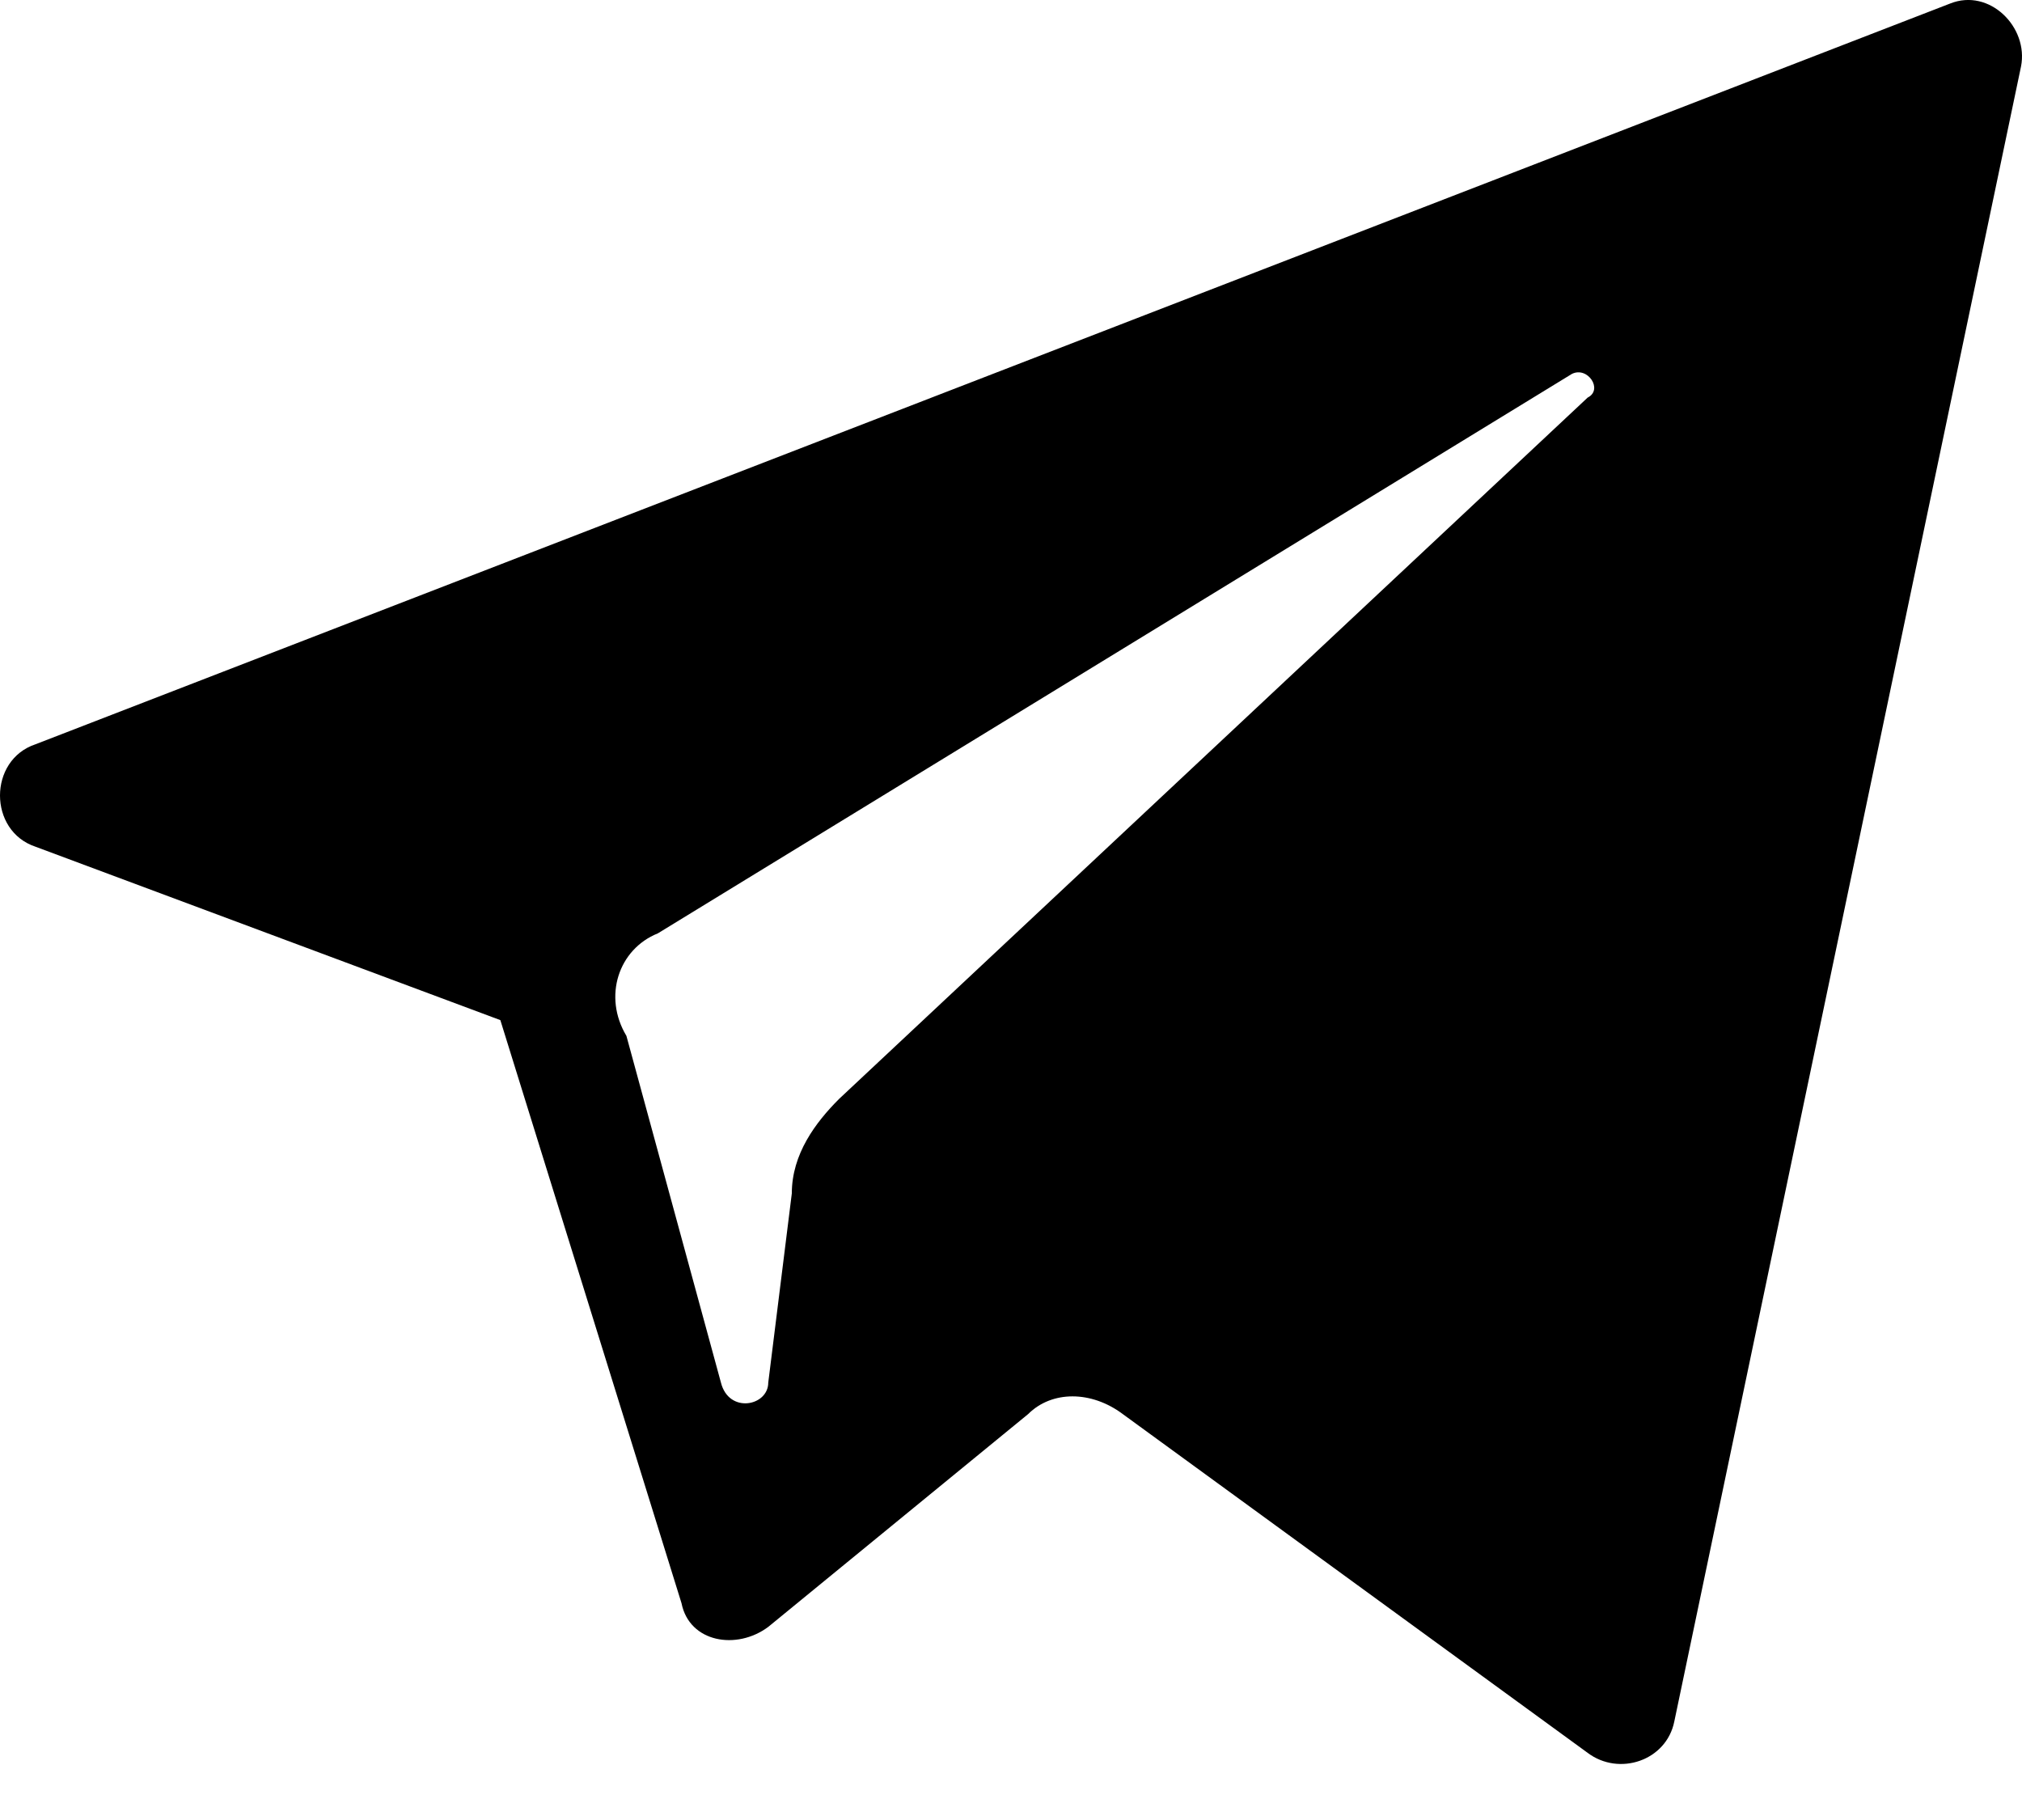
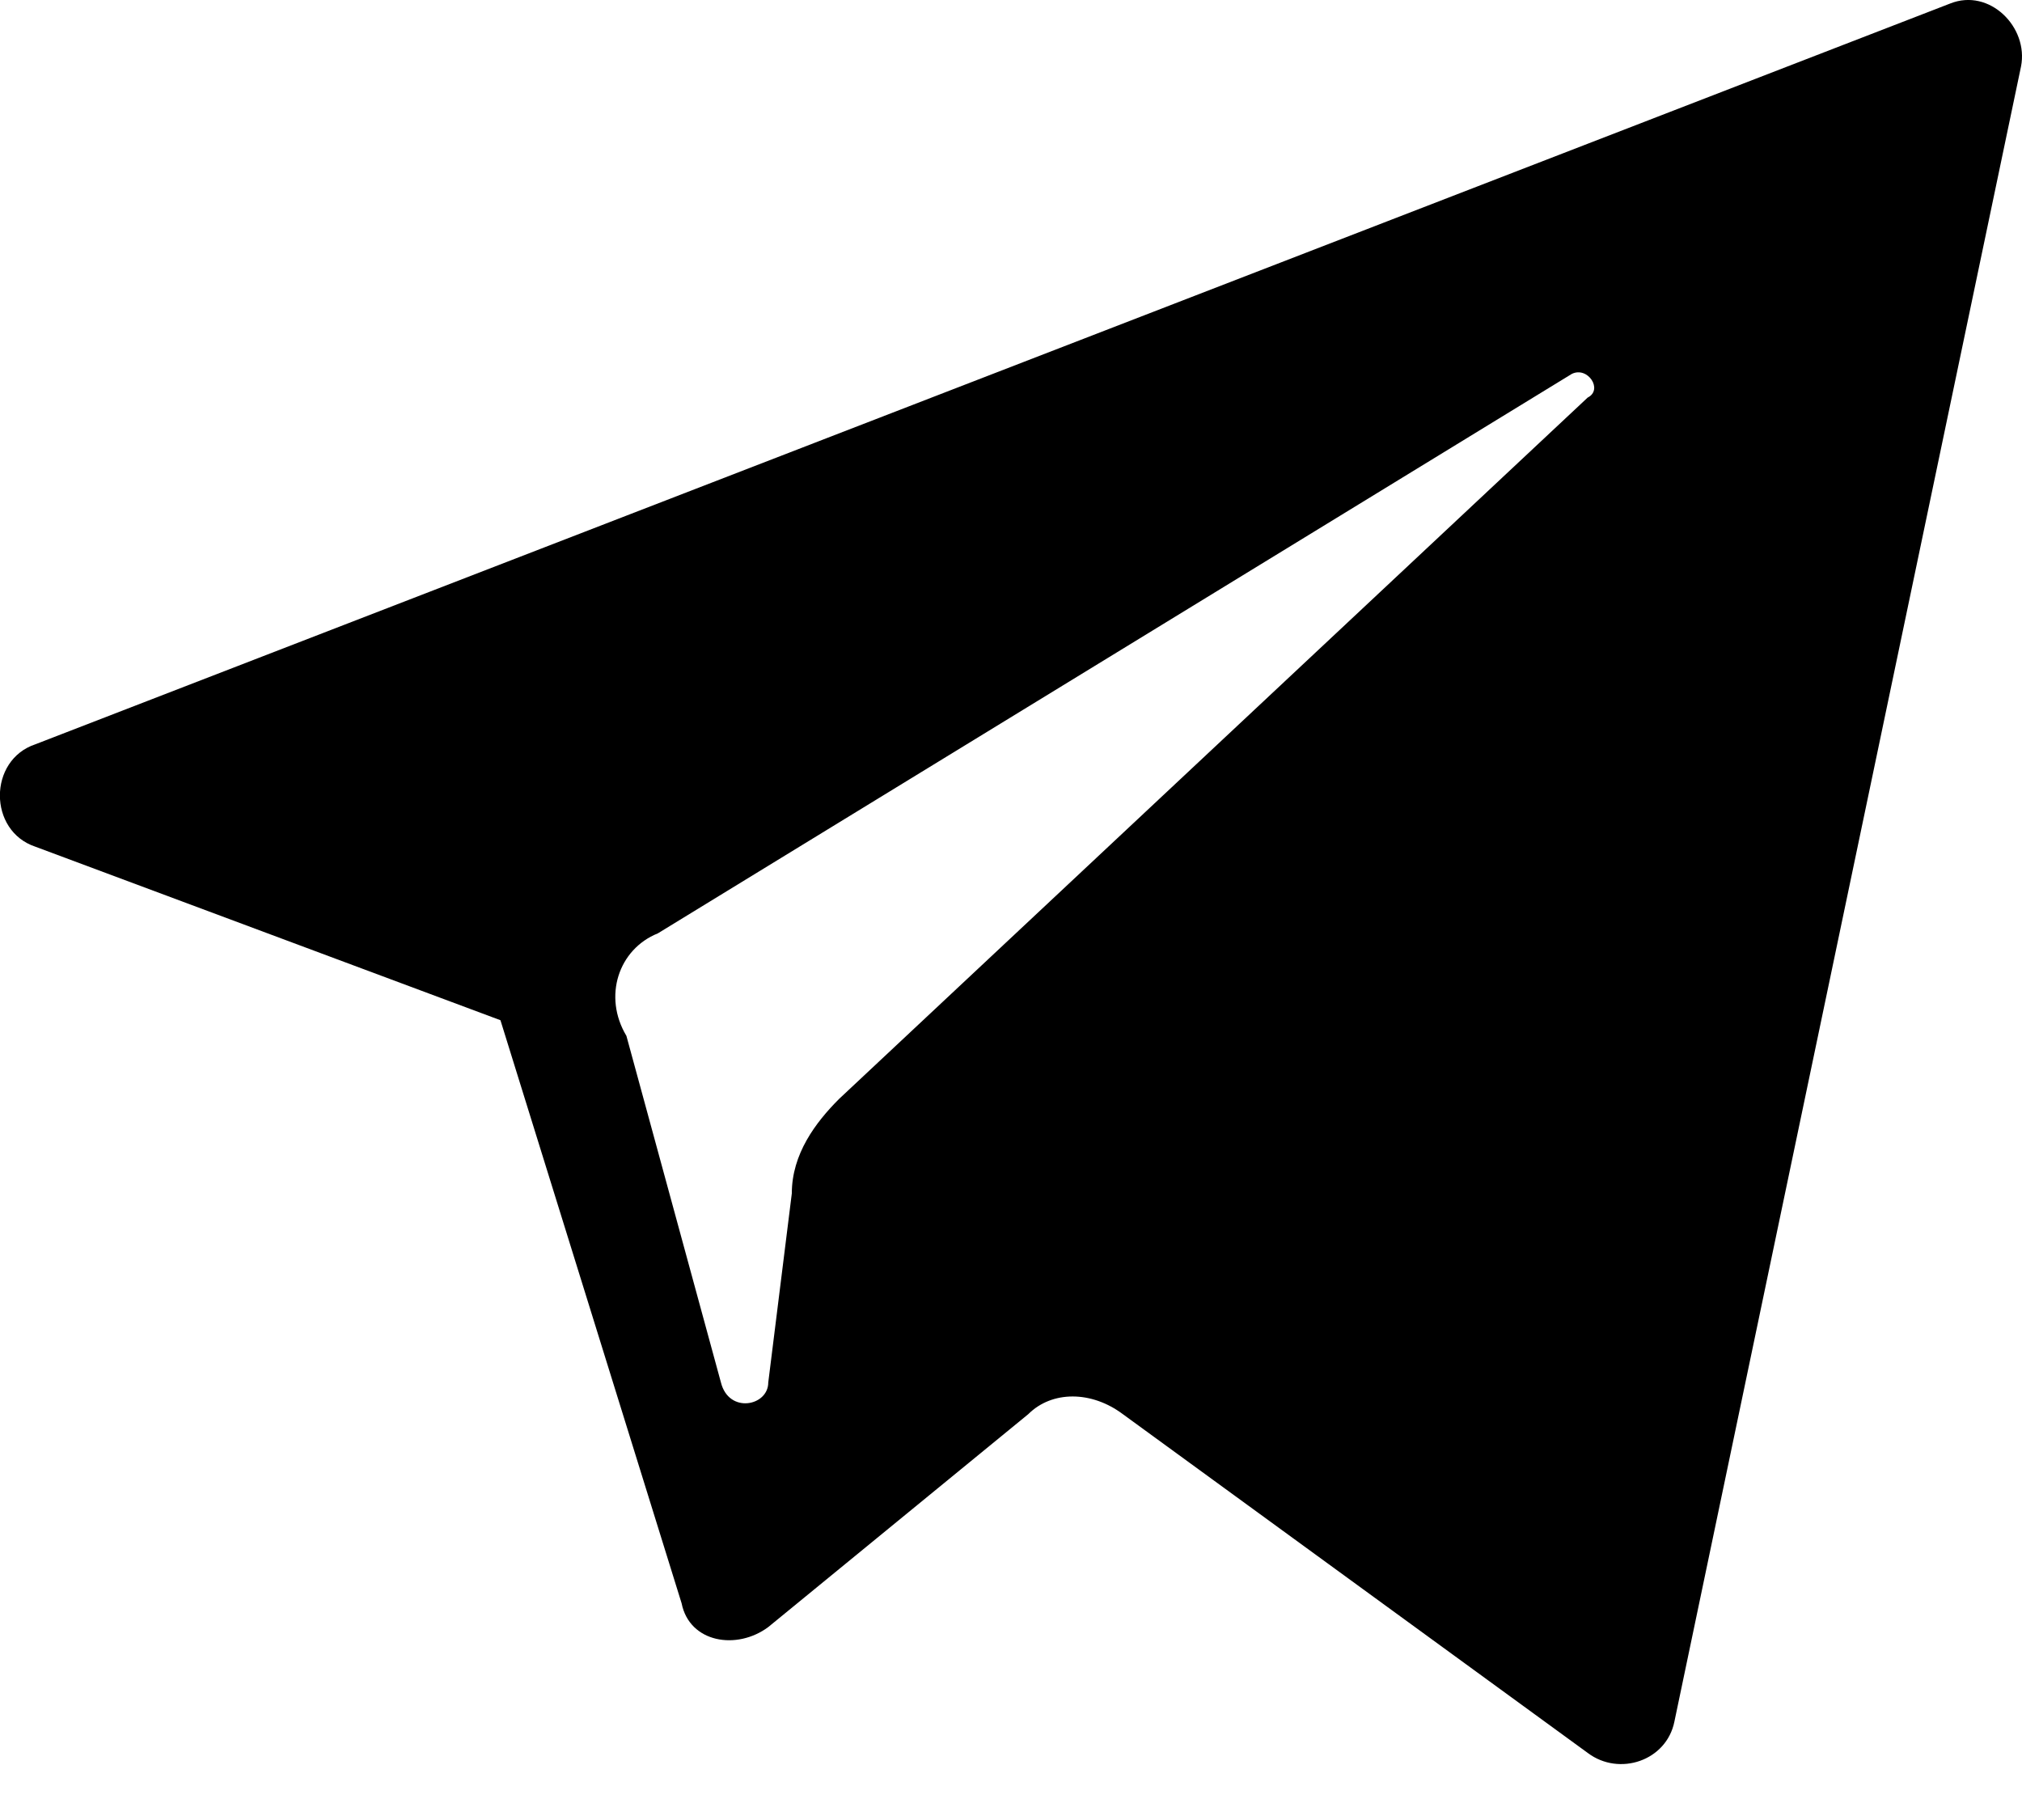
<svg xmlns="http://www.w3.org/2000/svg" width="20" height="18" viewBox="0 0 20 18">
-   <path d="M0.351 8.374L4.949 10.089L6.741 15.856C6.819 16.245 7.287 16.323 7.599 16.09L10.17 13.985C10.404 13.752 10.794 13.752 11.105 13.985L15.704 17.336C16.015 17.57 16.483 17.414 16.561 17.025L19.99 0.659C20.068 0.269 19.678 -0.121 19.289 0.035L0.351 7.361C-0.117 7.517 -0.117 8.218 0.351 8.374ZM6.507 9.231L15.548 3.698C15.704 3.62 15.86 3.854 15.704 3.932L8.3 10.868C8.066 11.102 7.832 11.414 7.832 11.803L7.599 13.674C7.599 13.907 7.209 13.985 7.131 13.674L6.196 10.245C5.962 9.855 6.118 9.387 6.507 9.231Z" />
+   <path d="M.35 8.374l4.6 1.716 1.792 5.767c.078.39.546.467.858.234l2.571-2.105c.234-.233.624-.233.935 0l4.599 3.351c.311.234.779.078.857-.311L19.99.659c.078-.39-.312-.78-.701-.624L.35 7.361c-.468.156-.468.857 0 1.013zm6.157.857l9.04-5.533c.157-.078.313.156.157.234L8.3 10.868c-.234.234-.468.546-.468.935l-.233 1.87c0 .234-.39.312-.468 0l-.935-3.428c-.234-.39-.078-.858.311-1.014z" />
</svg>
